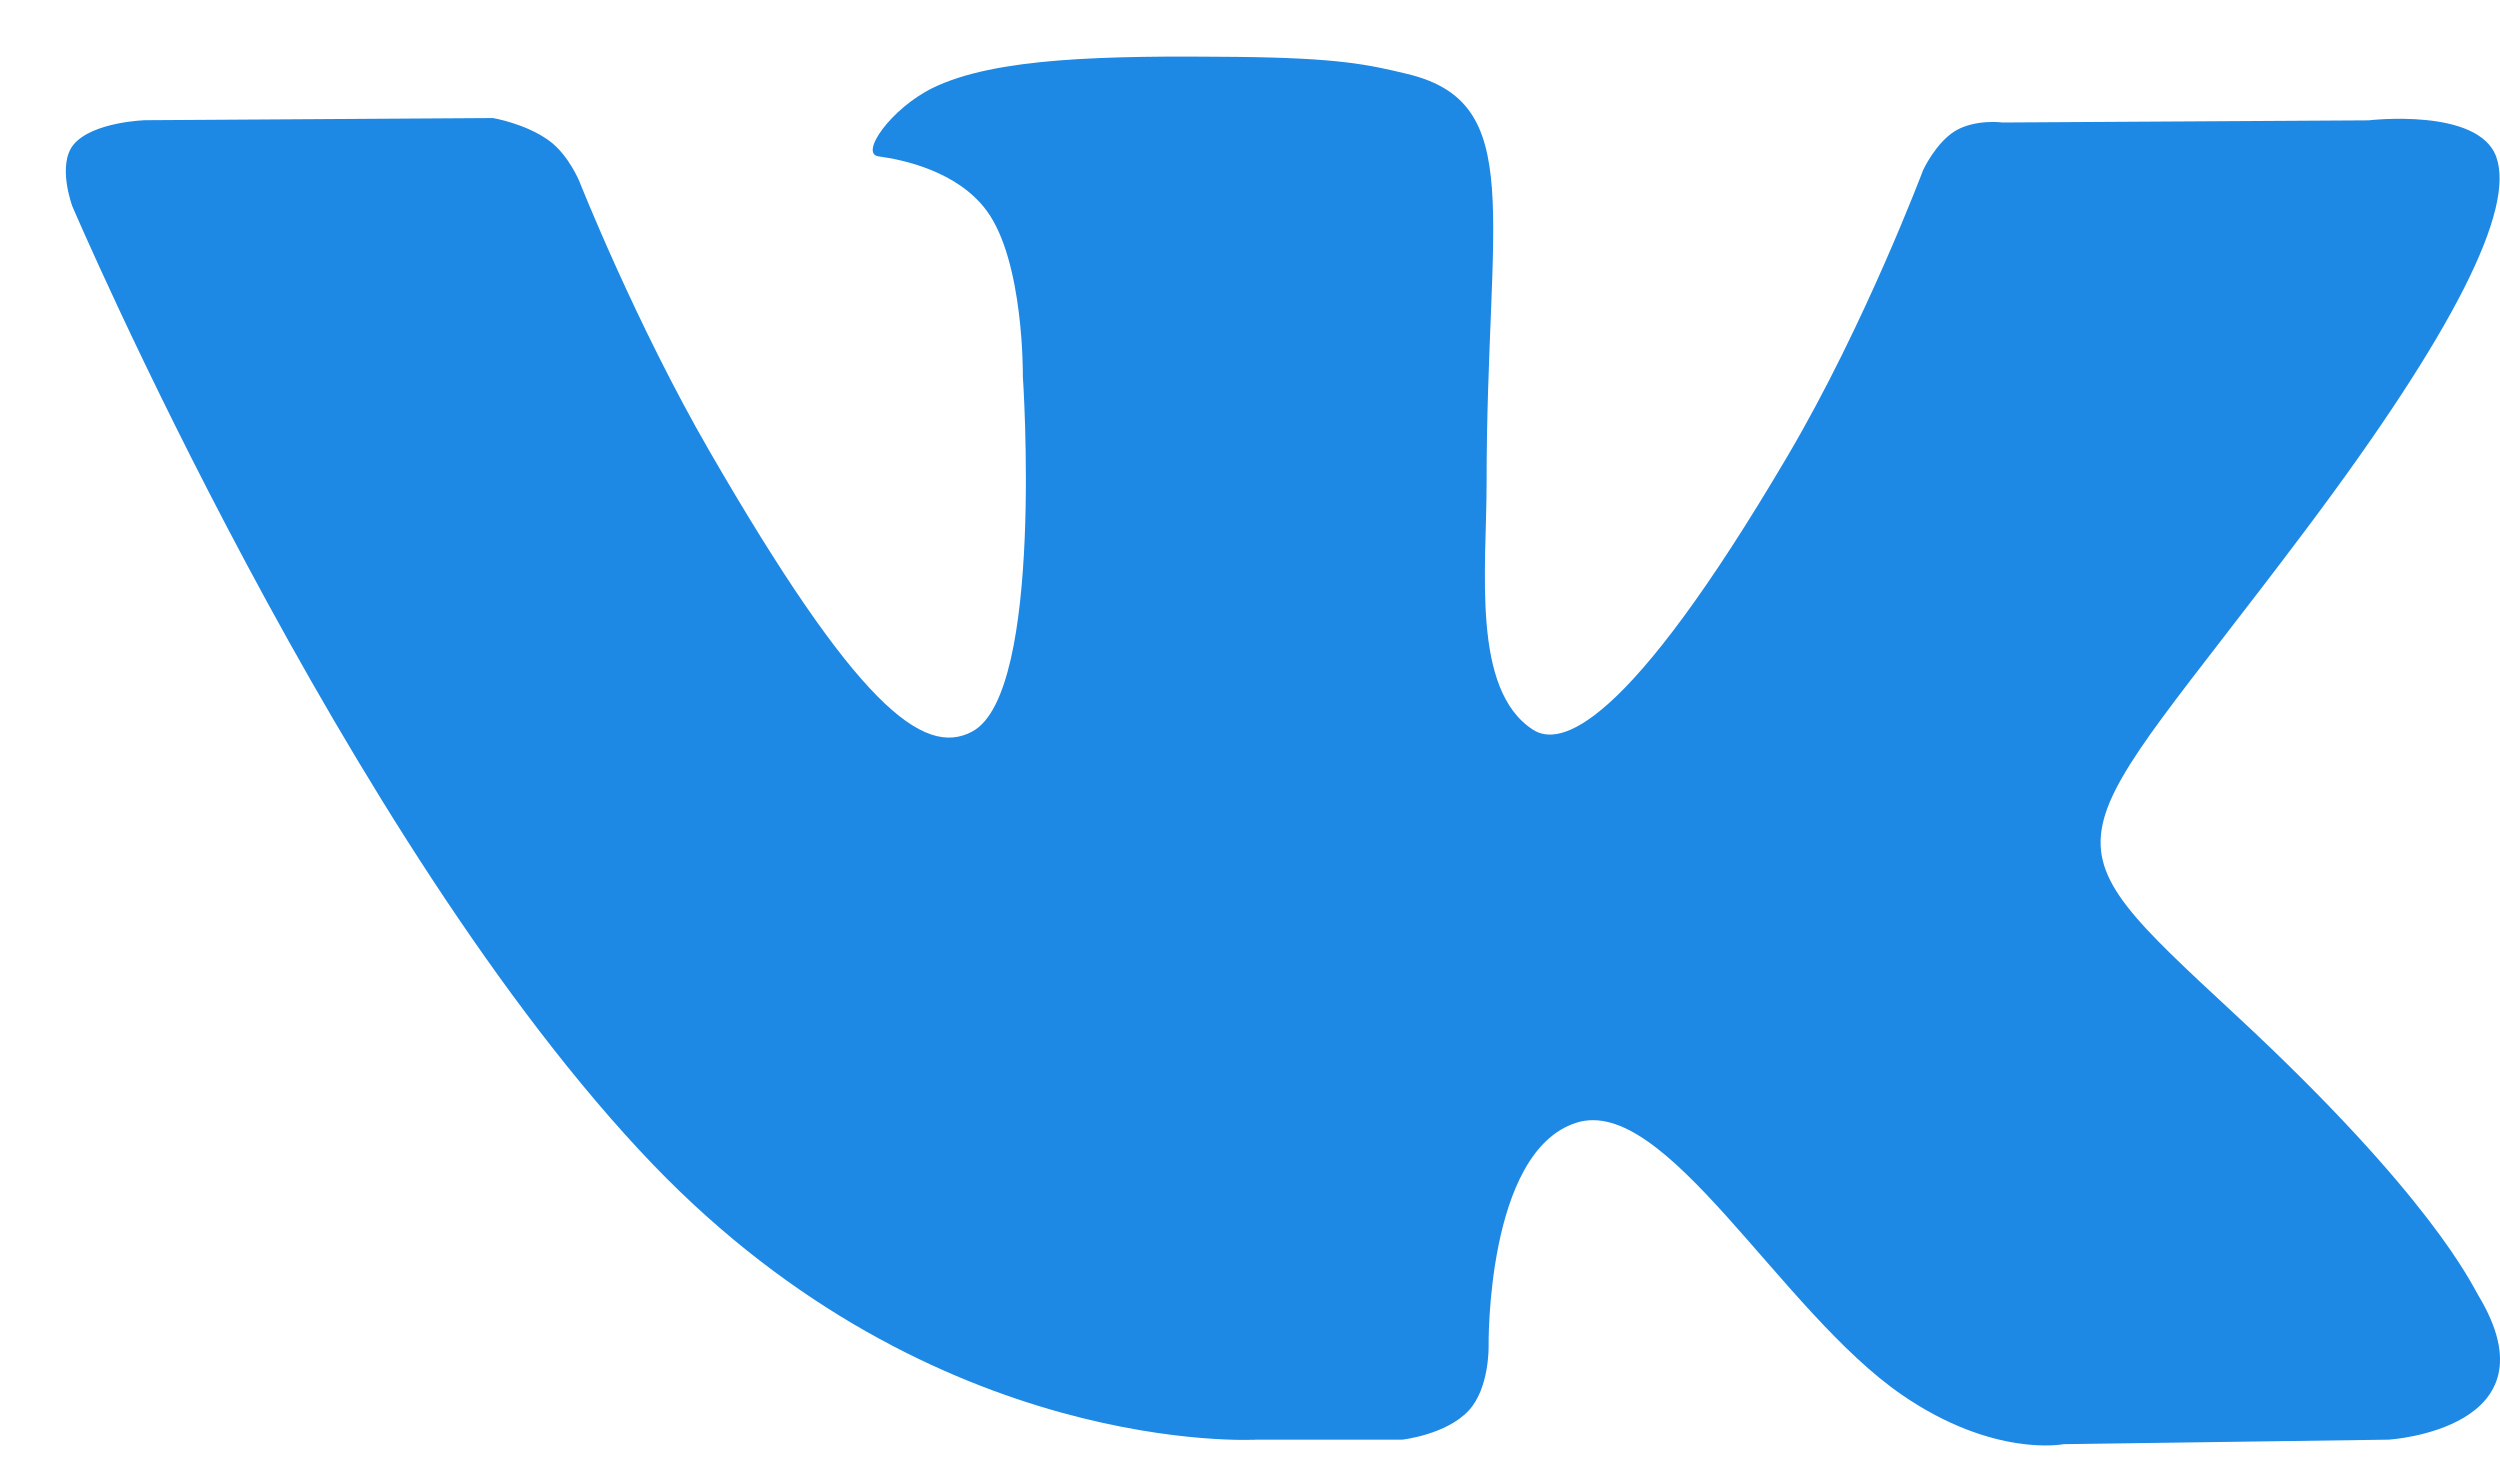
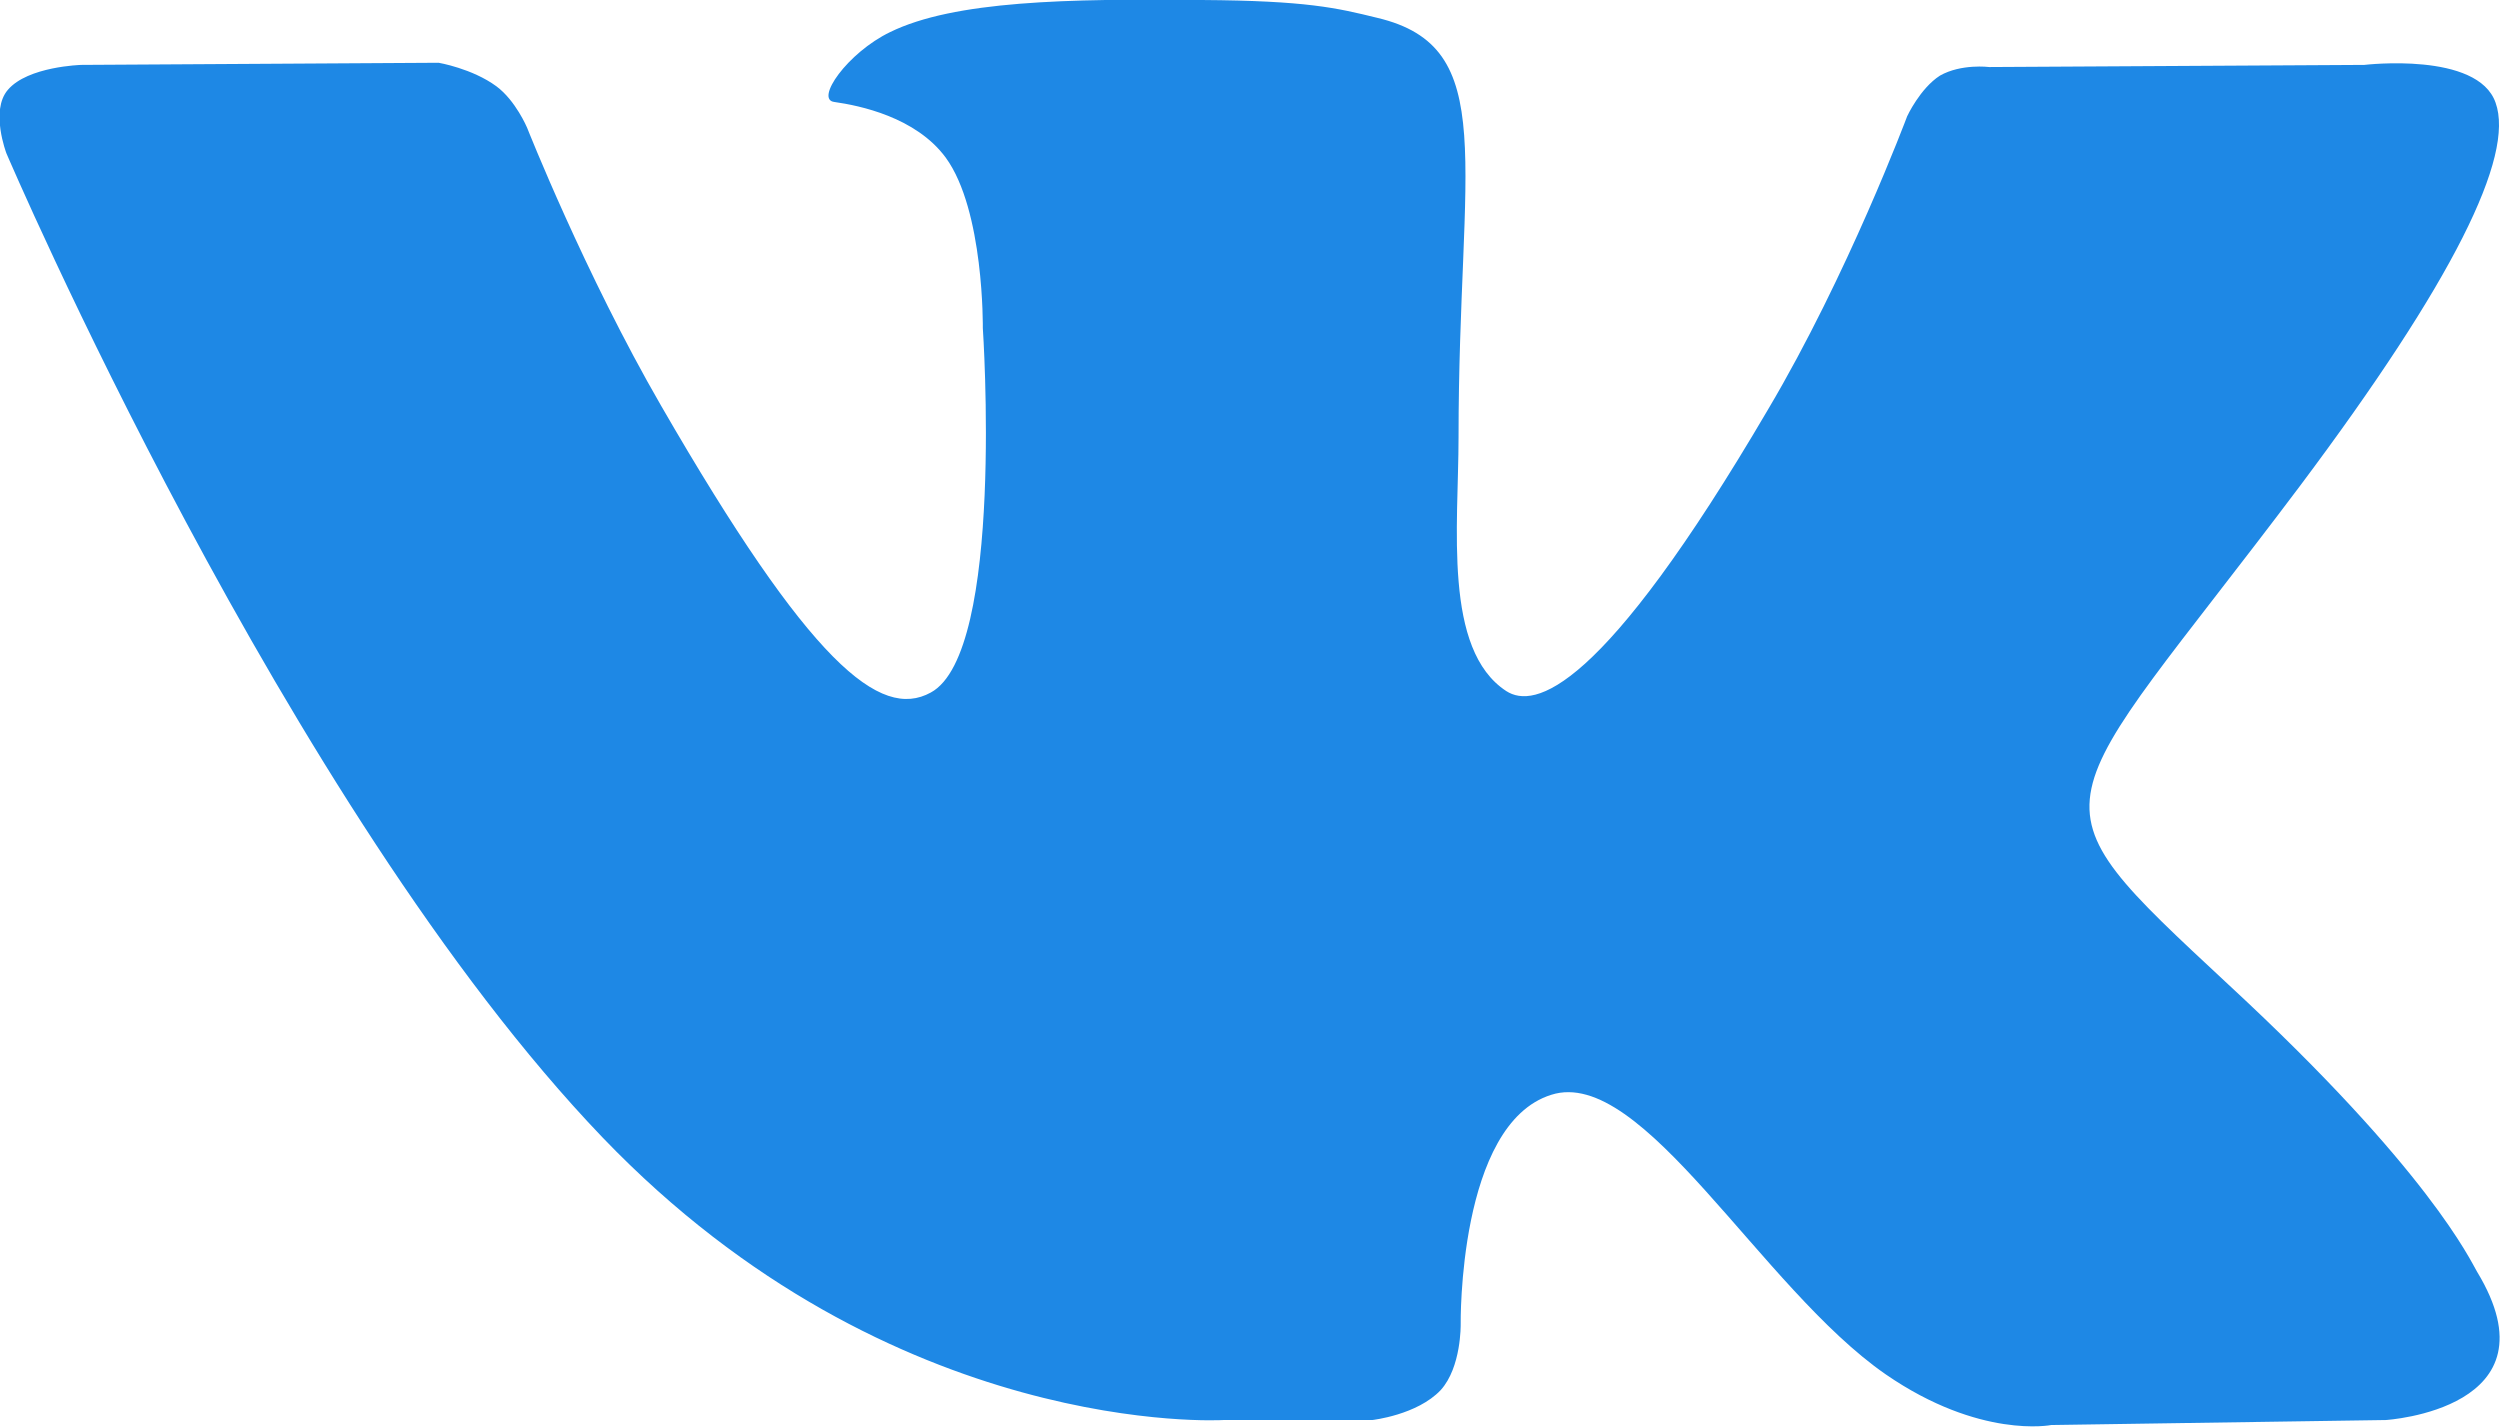
- <svg xmlns="http://www.w3.org/2000/svg" width="36" height="21" viewBox="0 0 36 21" fill="none">
-   <path d="M18.099 20.731H20.193C20.193 20.731 20.827 20.66 21.149 20.312C21.447 19.992 21.436 19.392 21.436 19.392C21.436 19.392 21.394 16.581 22.7 16.167C23.986 15.759 25.638 18.884 27.388 20.086C28.712 20.996 29.717 20.796 29.717 20.796L34.399 20.731C34.399 20.731 36.849 20.579 35.688 18.654C35.593 18.496 35.011 17.23 32.206 14.627C29.27 11.901 29.665 12.344 33.201 7.631C35.355 4.761 36.216 3.008 35.946 2.259C35.69 1.545 34.106 1.733 34.106 1.733L28.839 1.764C28.839 1.764 28.449 1.711 28.157 1.884C27.875 2.055 27.693 2.449 27.693 2.449C27.693 2.449 26.858 4.671 25.745 6.56C23.399 10.545 22.459 10.755 22.075 10.508C21.184 9.931 21.407 8.19 21.407 6.954C21.407 3.091 21.992 1.481 20.266 1.065C19.692 0.927 19.271 0.835 17.805 0.819C15.925 0.8 14.333 0.826 13.432 1.266C12.832 1.56 12.37 2.215 12.652 2.252C13.001 2.298 13.789 2.465 14.208 3.034C14.749 3.768 14.729 5.42 14.729 5.42C14.729 5.42 15.04 9.967 14.004 10.532C13.292 10.92 12.317 10.129 10.225 6.511C9.153 4.66 8.343 2.612 8.343 2.612C8.343 2.612 8.187 2.23 7.909 2.027C7.571 1.779 7.098 1.7 7.098 1.7L2.09 1.731C2.09 1.731 1.338 1.753 1.062 2.079C0.817 2.371 1.042 2.971 1.042 2.971C1.042 2.971 4.964 12.144 9.403 16.769C13.476 21.009 18.099 20.731 18.099 20.731Z" fill="#1E88E5" />
+ <svg xmlns="http://www.w3.org/2000/svg" width="35.052" height="20" viewBox="0 0 35.052 20" fill="none">
+   <path id="Vector" d="M17.15 19.91L19.24 19.91C19.24 19.91 19.87 19.84 20.2 19.49C20.49 19.17 20.48 18.57 20.48 18.57C20.48 18.57 20.44 15.76 21.75 15.35C23.03 14.94 24.69 18.06 26.44 19.27C27.76 20.18 28.76 19.98 28.76 19.98L33.45 19.91C33.45 19.91 35.9 19.76 34.73 17.83C34.64 17.68 34.06 16.41 31.25 13.81C28.32 11.08 28.71 11.52 32.25 6.81C34.4 3.94 35.26 2.19 34.99 1.44C34.74 0.72 33.15 0.91 33.15 0.91L27.89 0.94C27.89 0.94 27.5 0.89 27.2 1.06C26.92 1.24 26.74 1.63 26.74 1.63C26.74 1.63 25.91 3.85 24.79 5.74C22.45 9.73 21.51 9.94 21.12 9.69C20.23 9.11 20.45 7.37 20.45 6.13C20.45 2.27 21.04 0.66 19.31 0.25C18.74 0.11 18.32 0.01 16.85 0C14.97 -0.02 13.38 0.01 12.48 0.45C11.88 0.74 11.42 1.4 11.7 1.43C12.05 1.48 12.84 1.64 13.26 2.21C13.8 2.95 13.78 4.6 13.78 4.6C13.78 4.6 14.09 9.15 13.05 9.71C12.34 10.1 11.36 9.31 9.27 5.69C8.2 3.84 7.39 1.79 7.39 1.79C7.39 1.79 7.23 1.41 6.96 1.21C6.62 0.96 6.15 0.88 6.15 0.88L1.14 0.91C1.14 0.91 0.39 0.93 0.11 1.26C-0.14 1.55 0.09 2.15 0.09 2.15C0.09 2.15 4.01 11.32 8.45 15.95C12.52 20.19 17.15 19.91 17.15 19.91Z" fill="#1E88E5" fill-opacity="1" fill-rule="nonzero" />
</svg>
